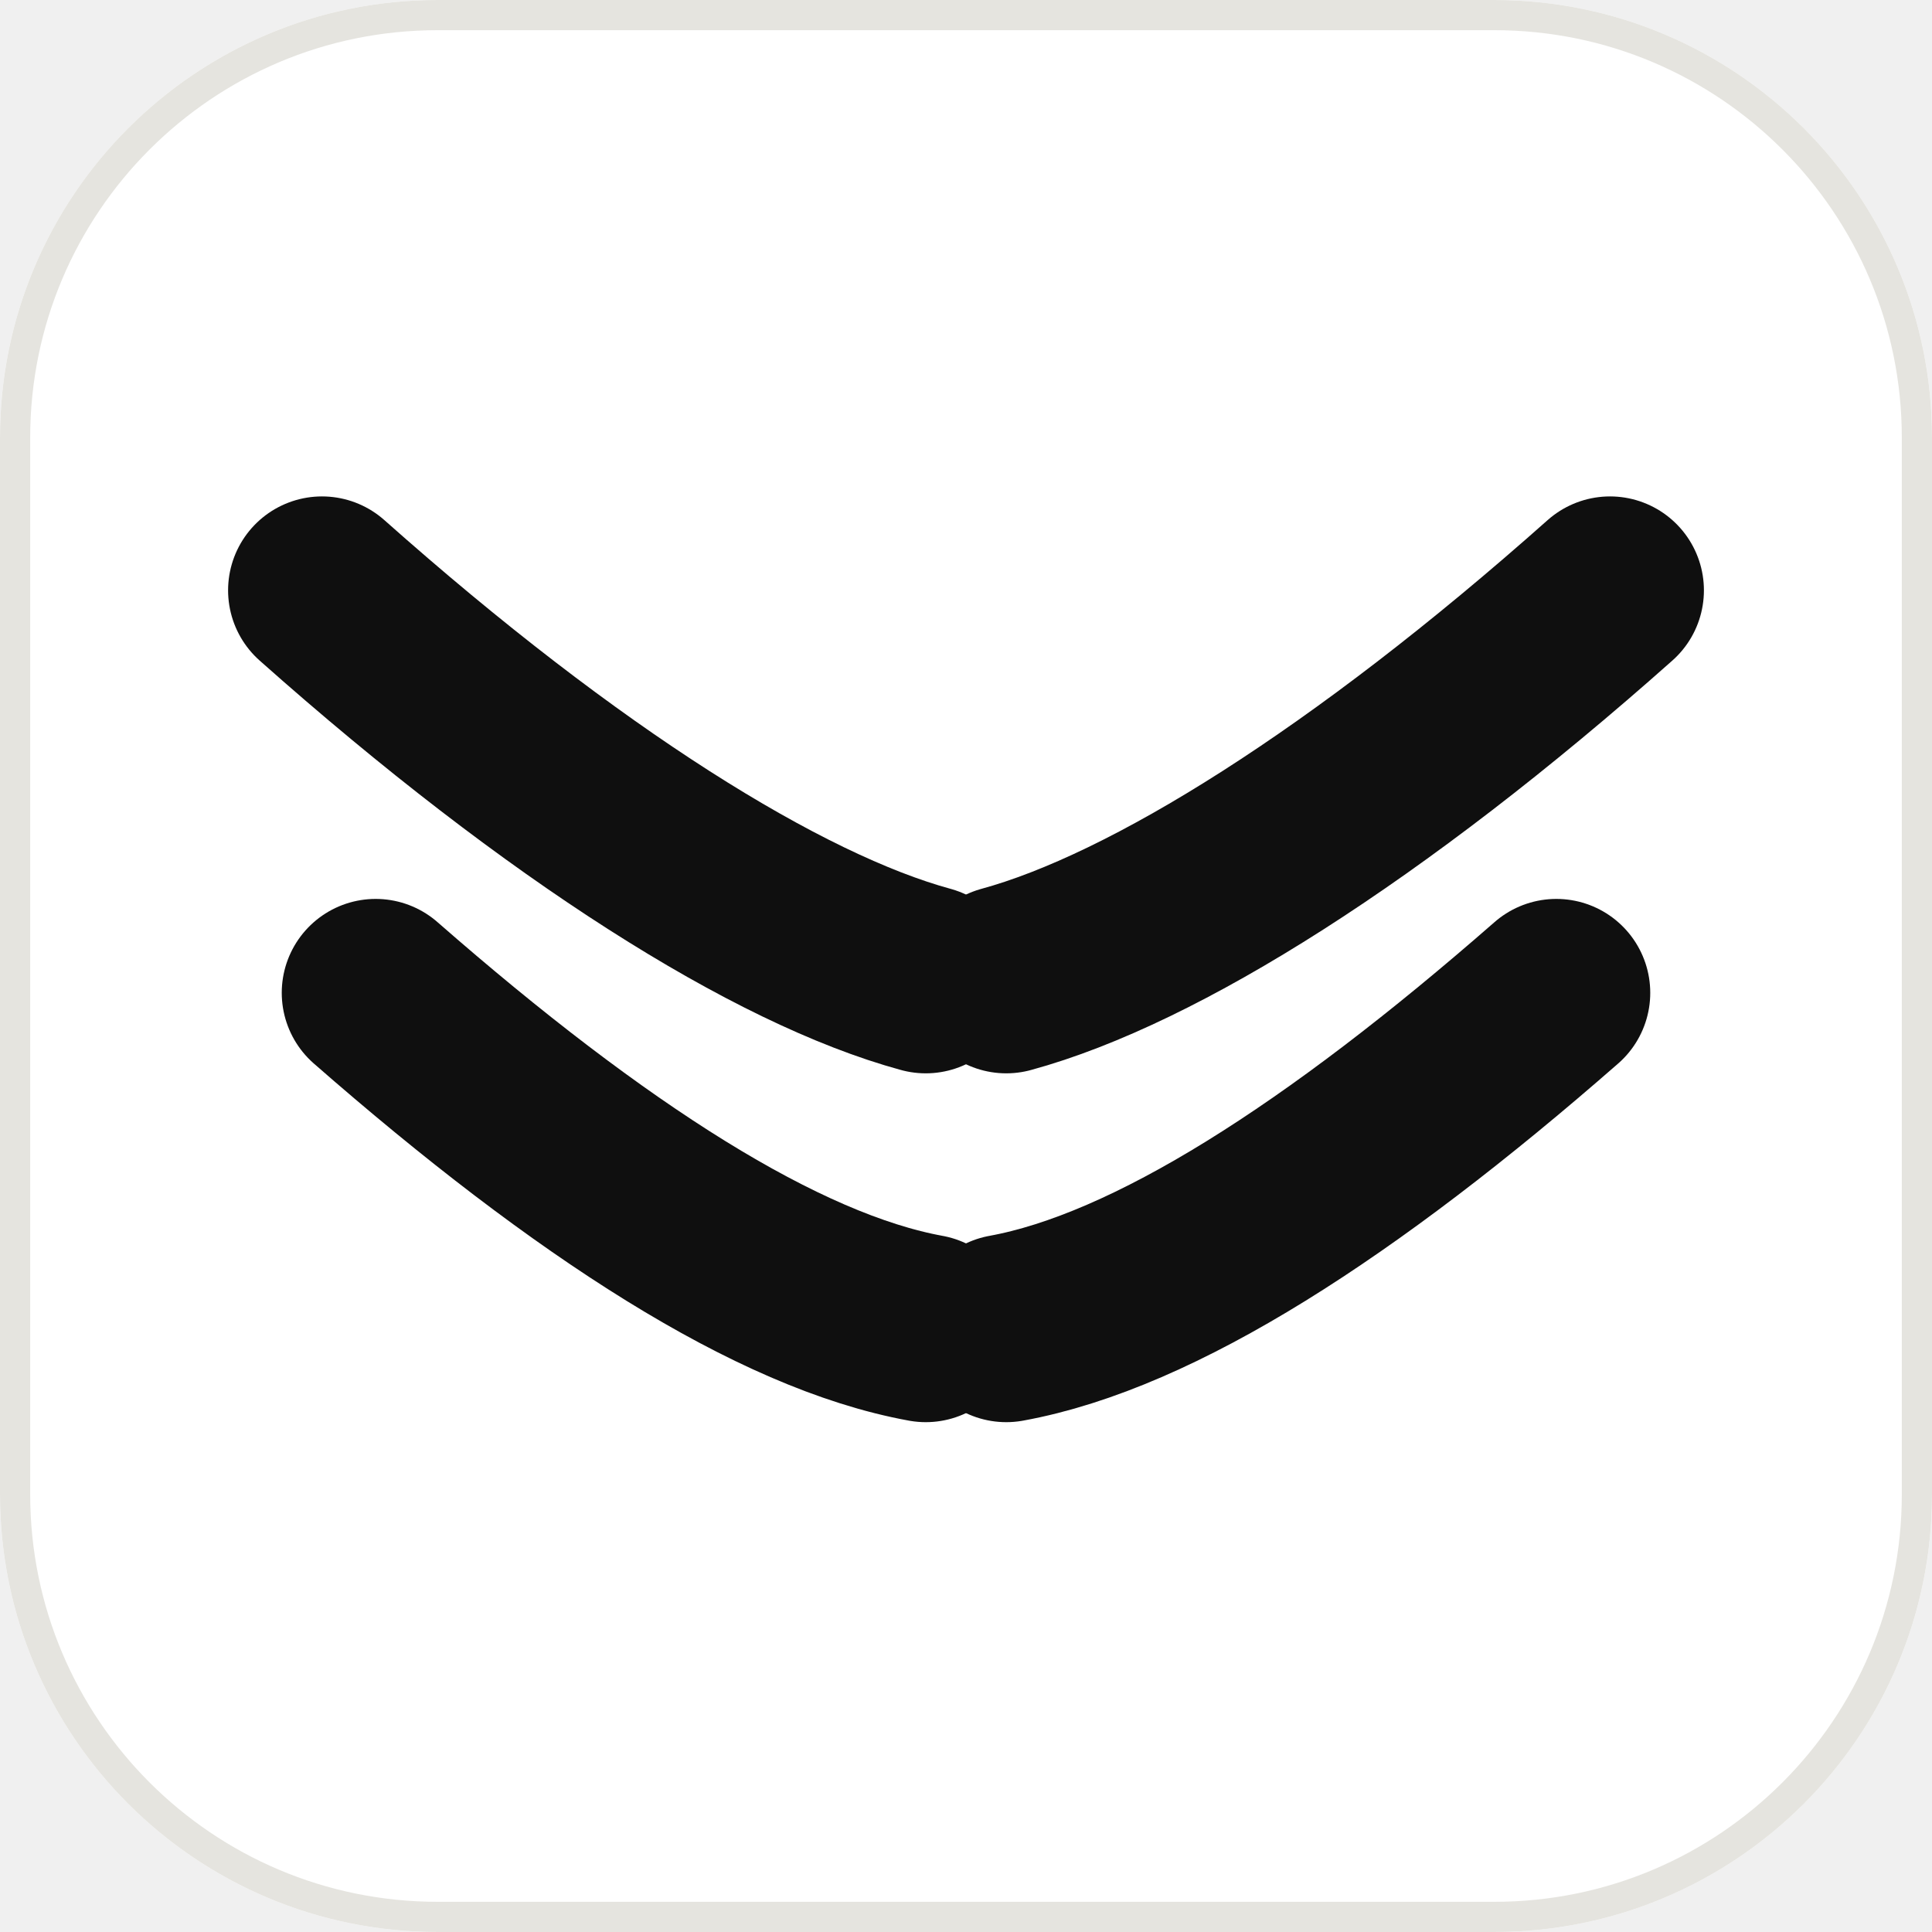
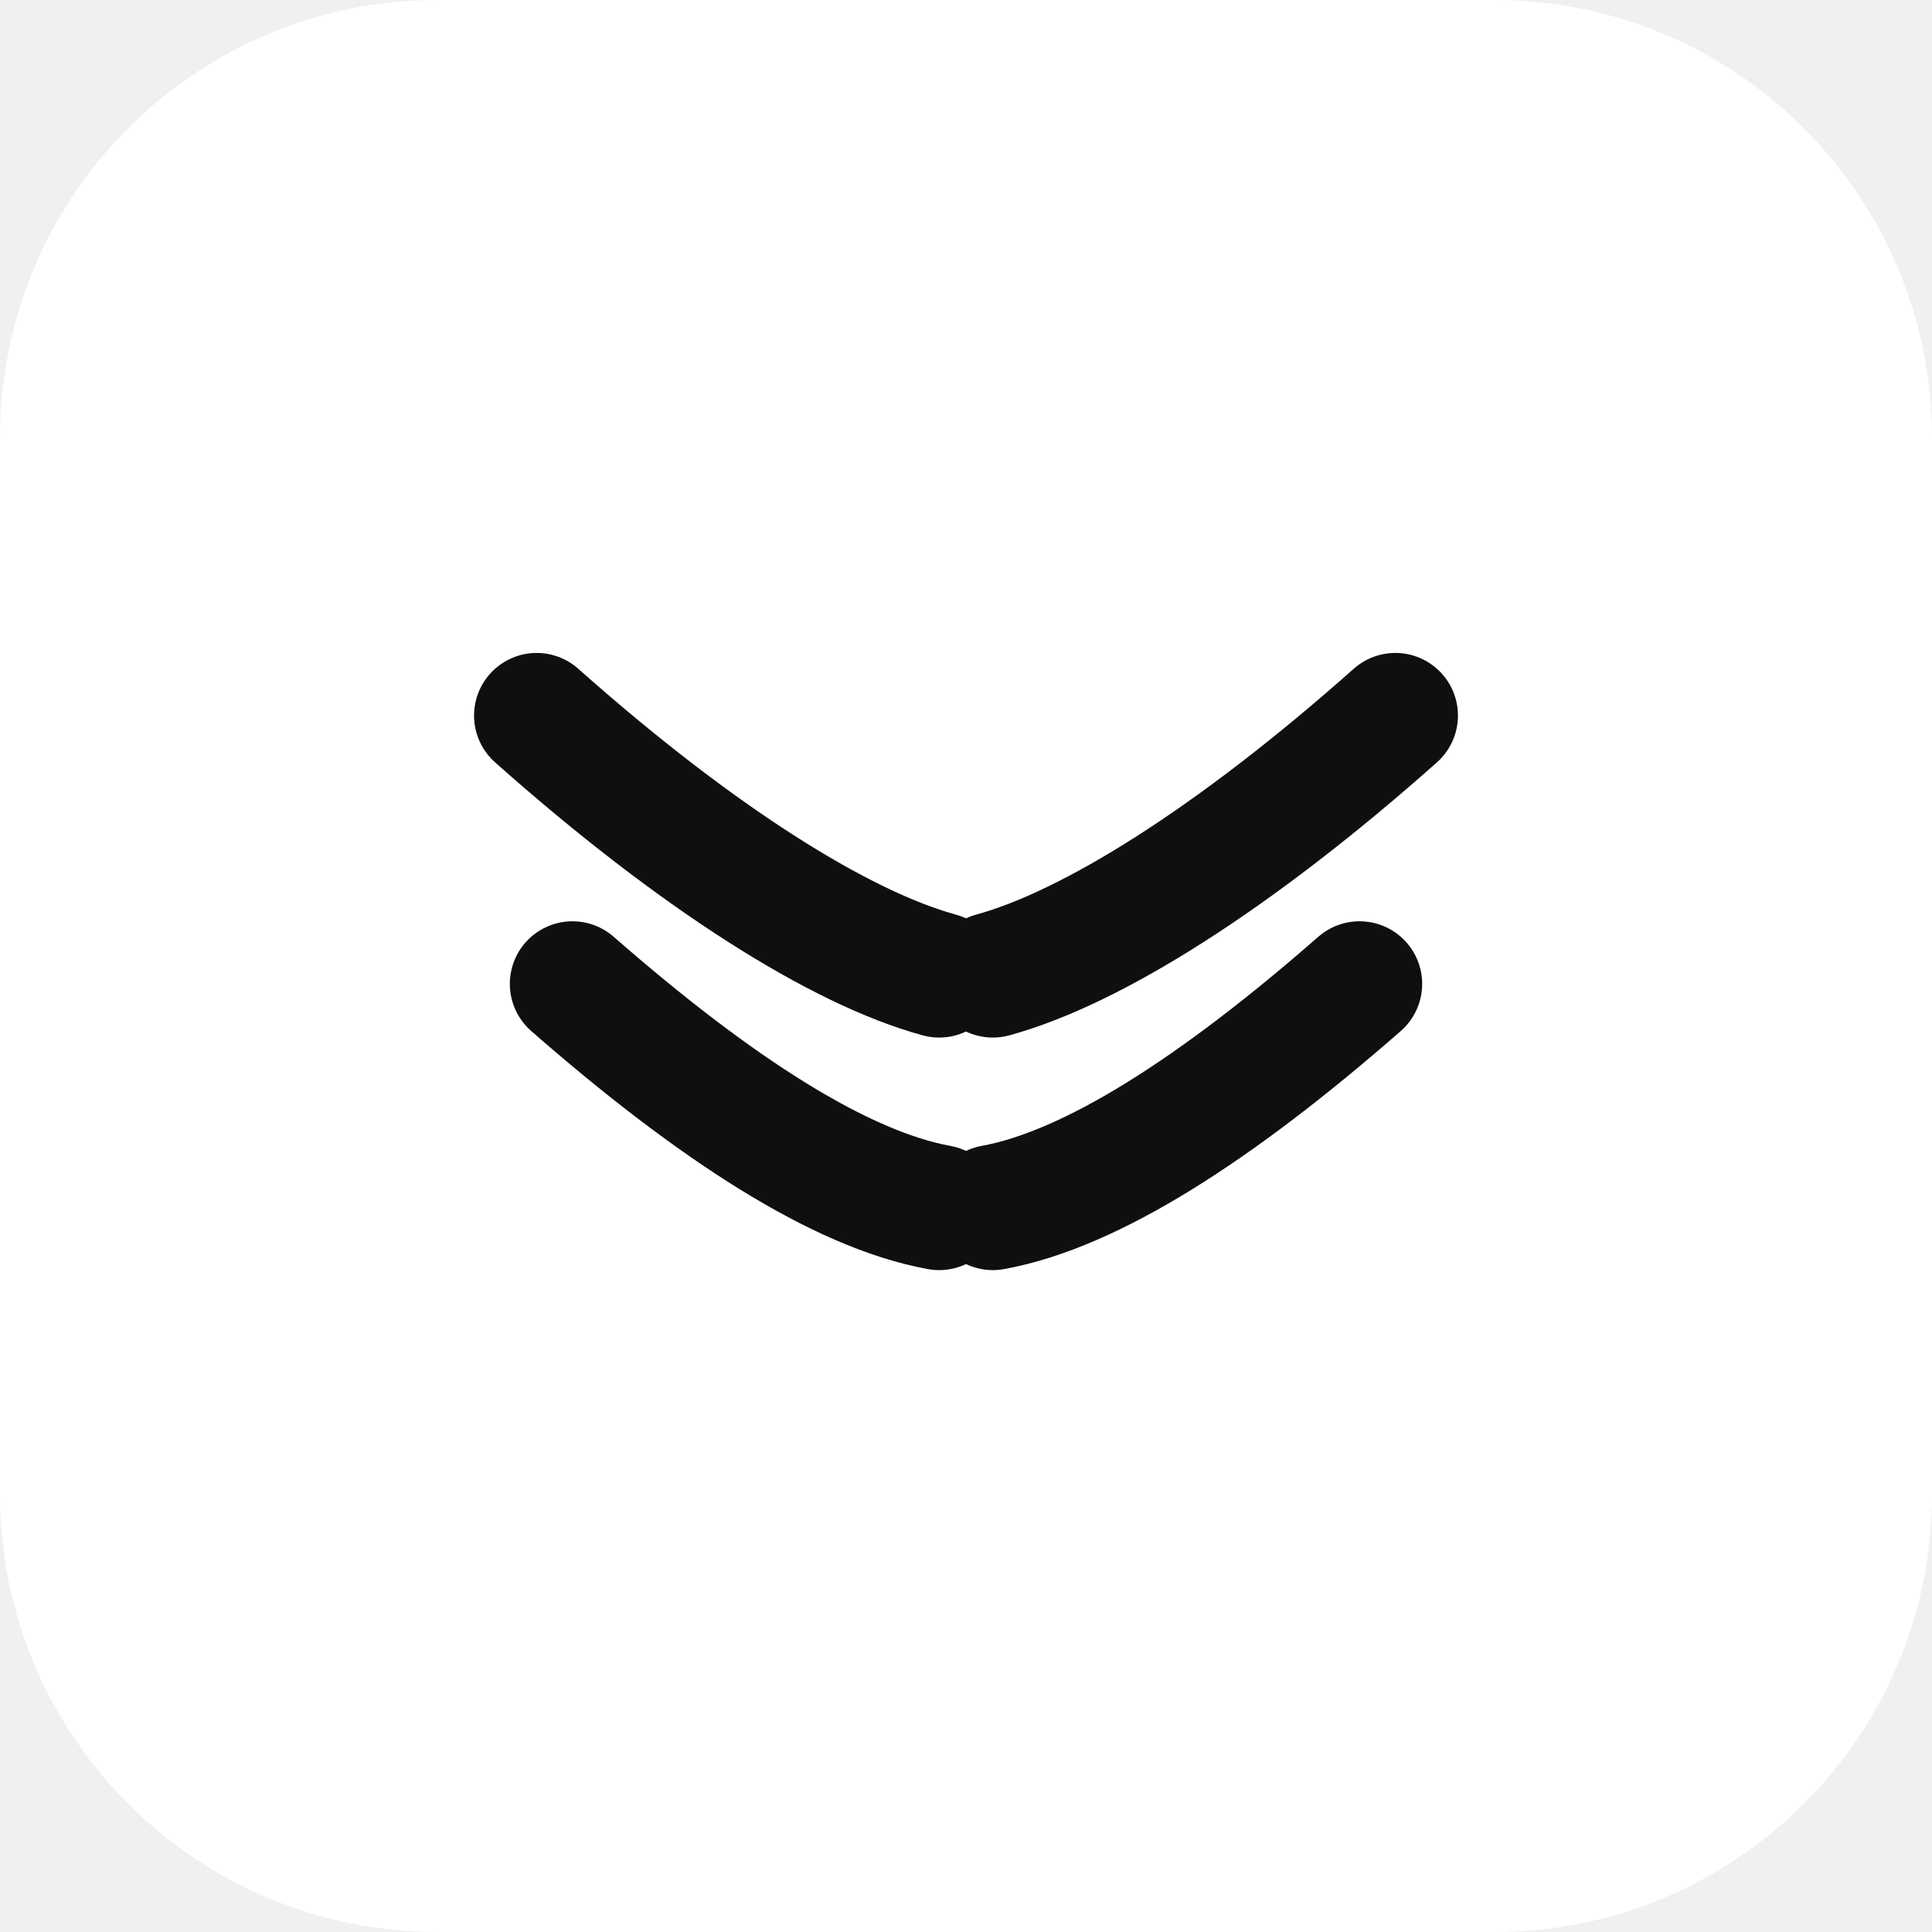
<svg xmlns="http://www.w3.org/2000/svg" width="512" height="512" viewBox="0 0 512 512">
  <defs>
    <clipPath id="mask">
      <rect width="512" height="512" rx="116" />
    </clipPath>
  </defs>
  <g clip-path="url(#mask)">
    <rect width="512" height="512" fill="#FFFFFF" />
-     <g transform="scale(7.1111) translate(-18,-18)" fill="none" stroke="#0F0F0F" stroke-width="7" stroke-linecap="round">
+     <g transform="scale(4.740741)" fill="none" stroke="#0F0F0F" stroke-width="7" stroke-linecap="round" stroke-linejoin="round">
      <path d="M30,40 C39,48 47,53 52.5,54.5" />
      <path d="M78,40 C69,48 61,53 55.5,54.5" />
      <path d="M32,55 C40,62 47,66.5 52.5,67.5" />
      <path d="M76,55 C68,62 61,66.5 55.5,67.5" />
    </g>
  </g>
-   <rect x="4" y="4" width="504" height="504" rx="112" fill="none" stroke="#E5E4DF" stroke-width="8" />
</svg>
